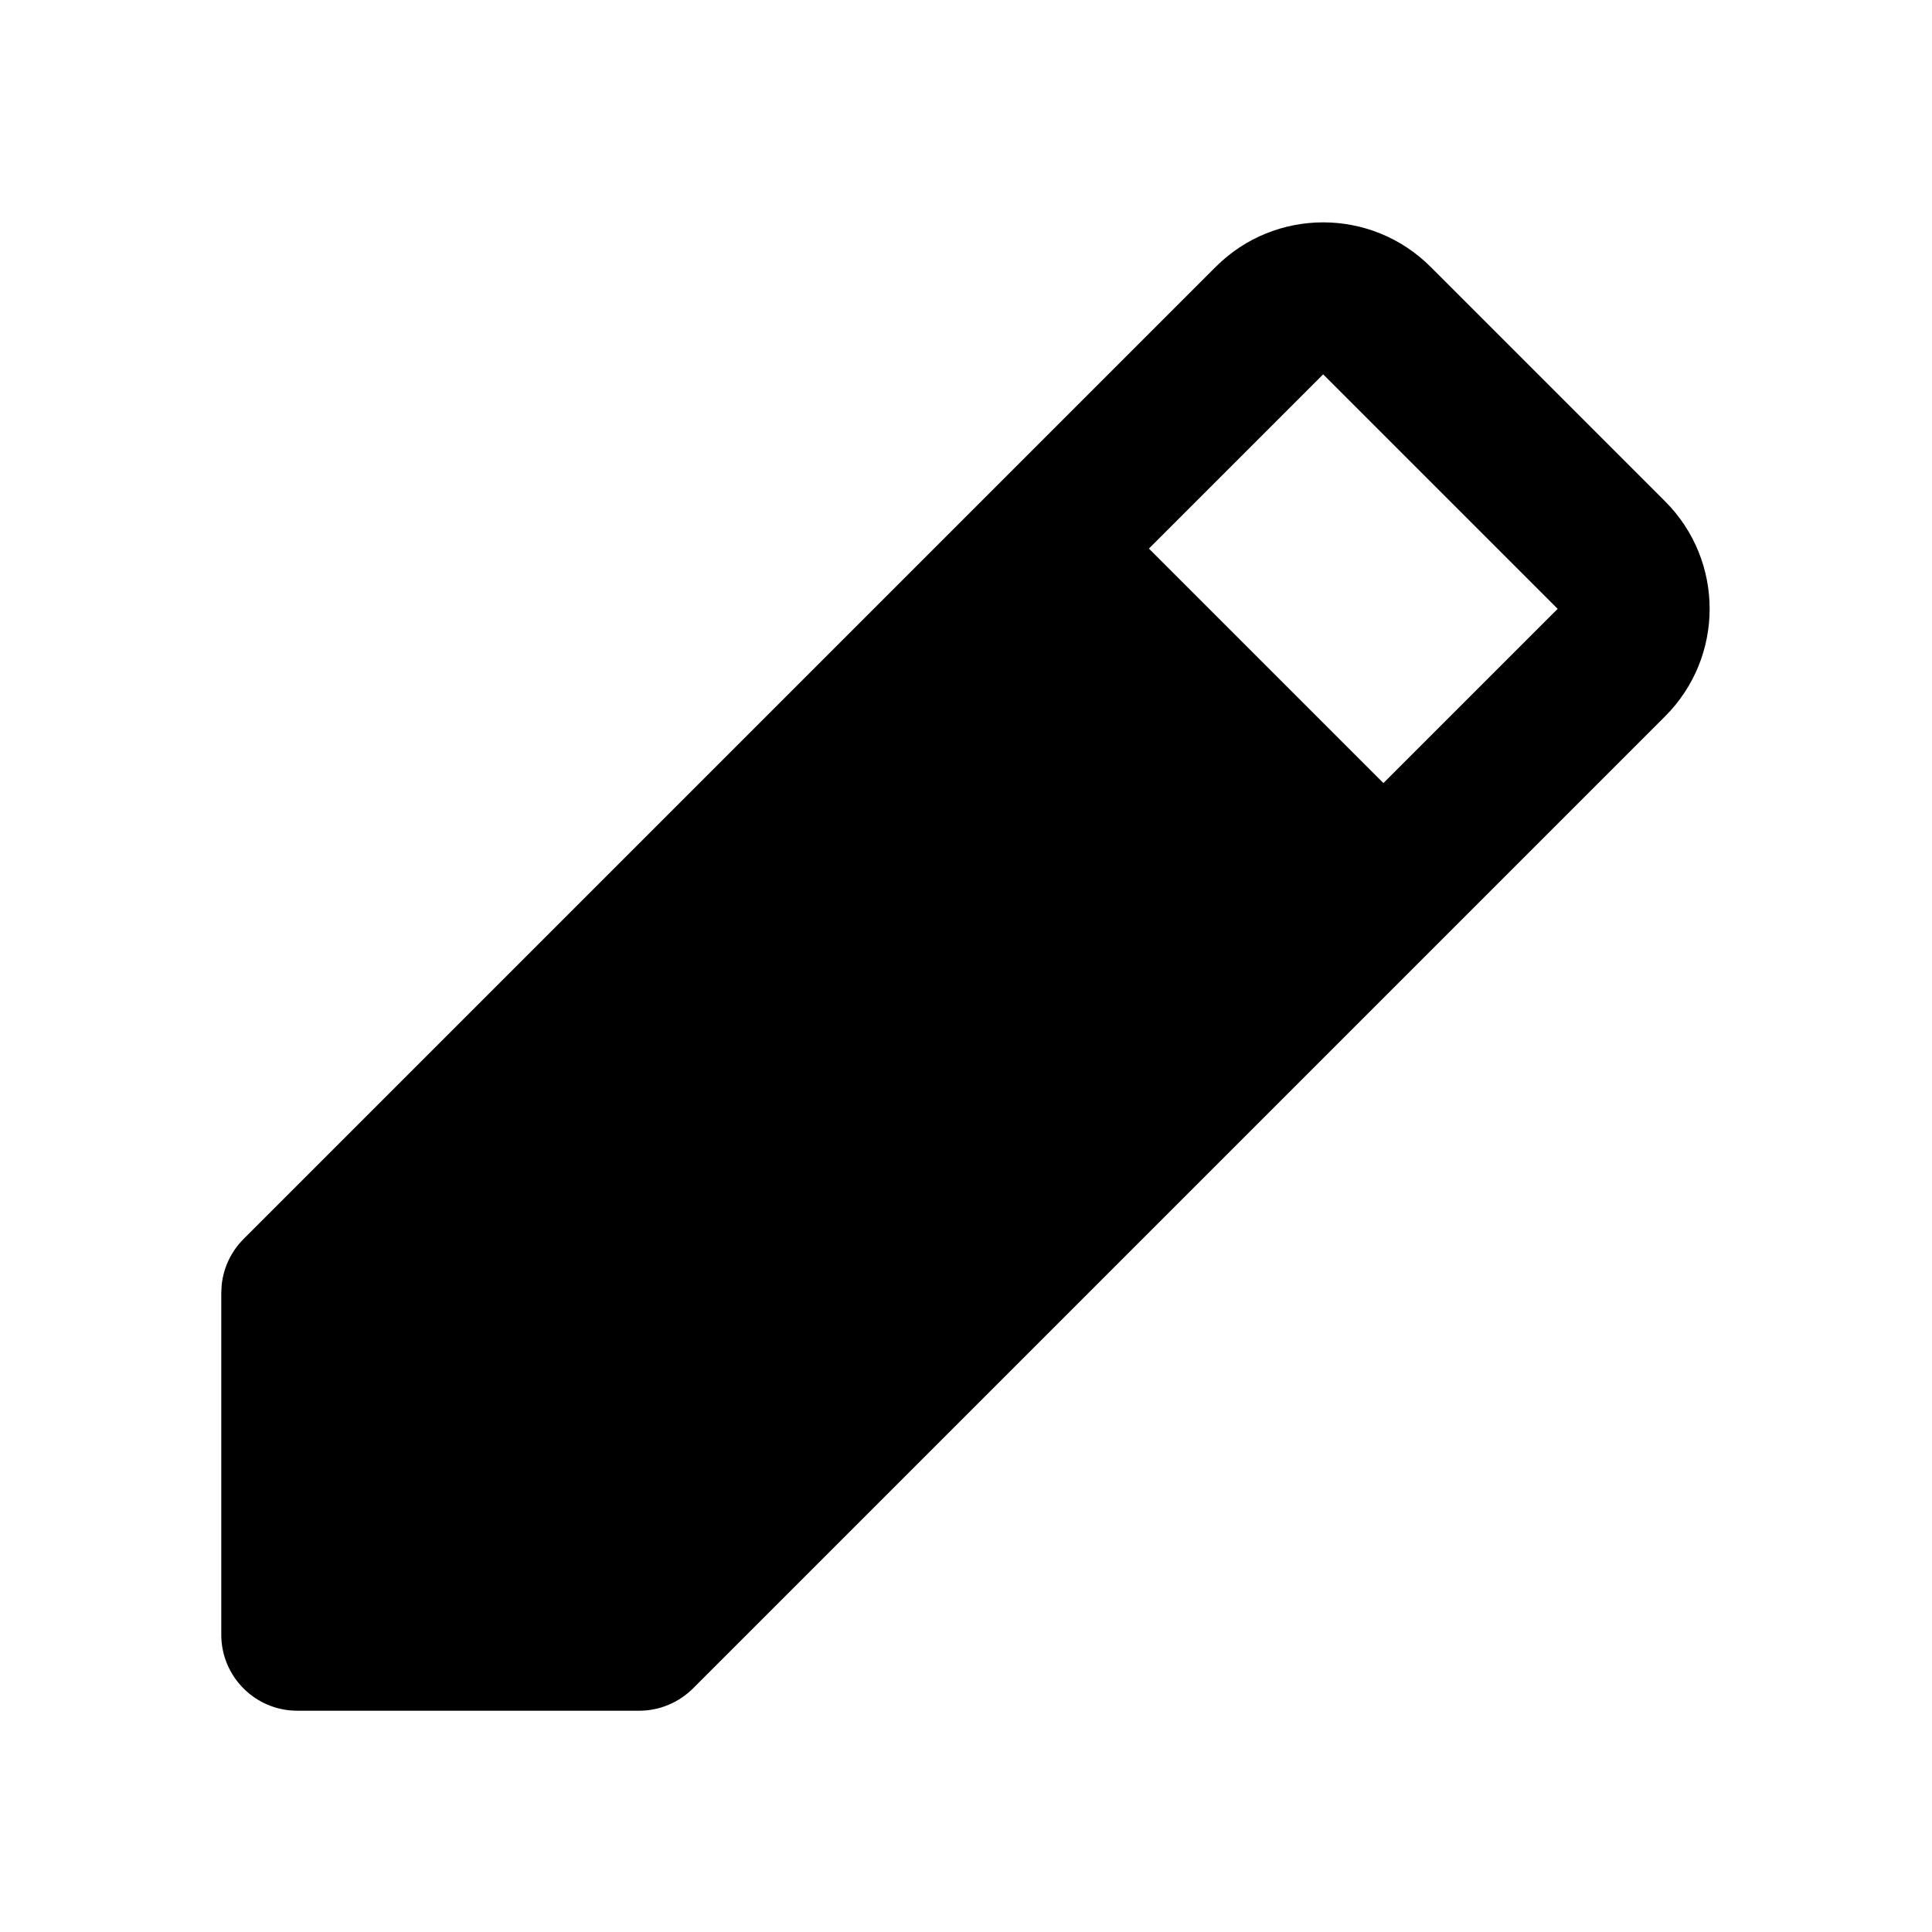
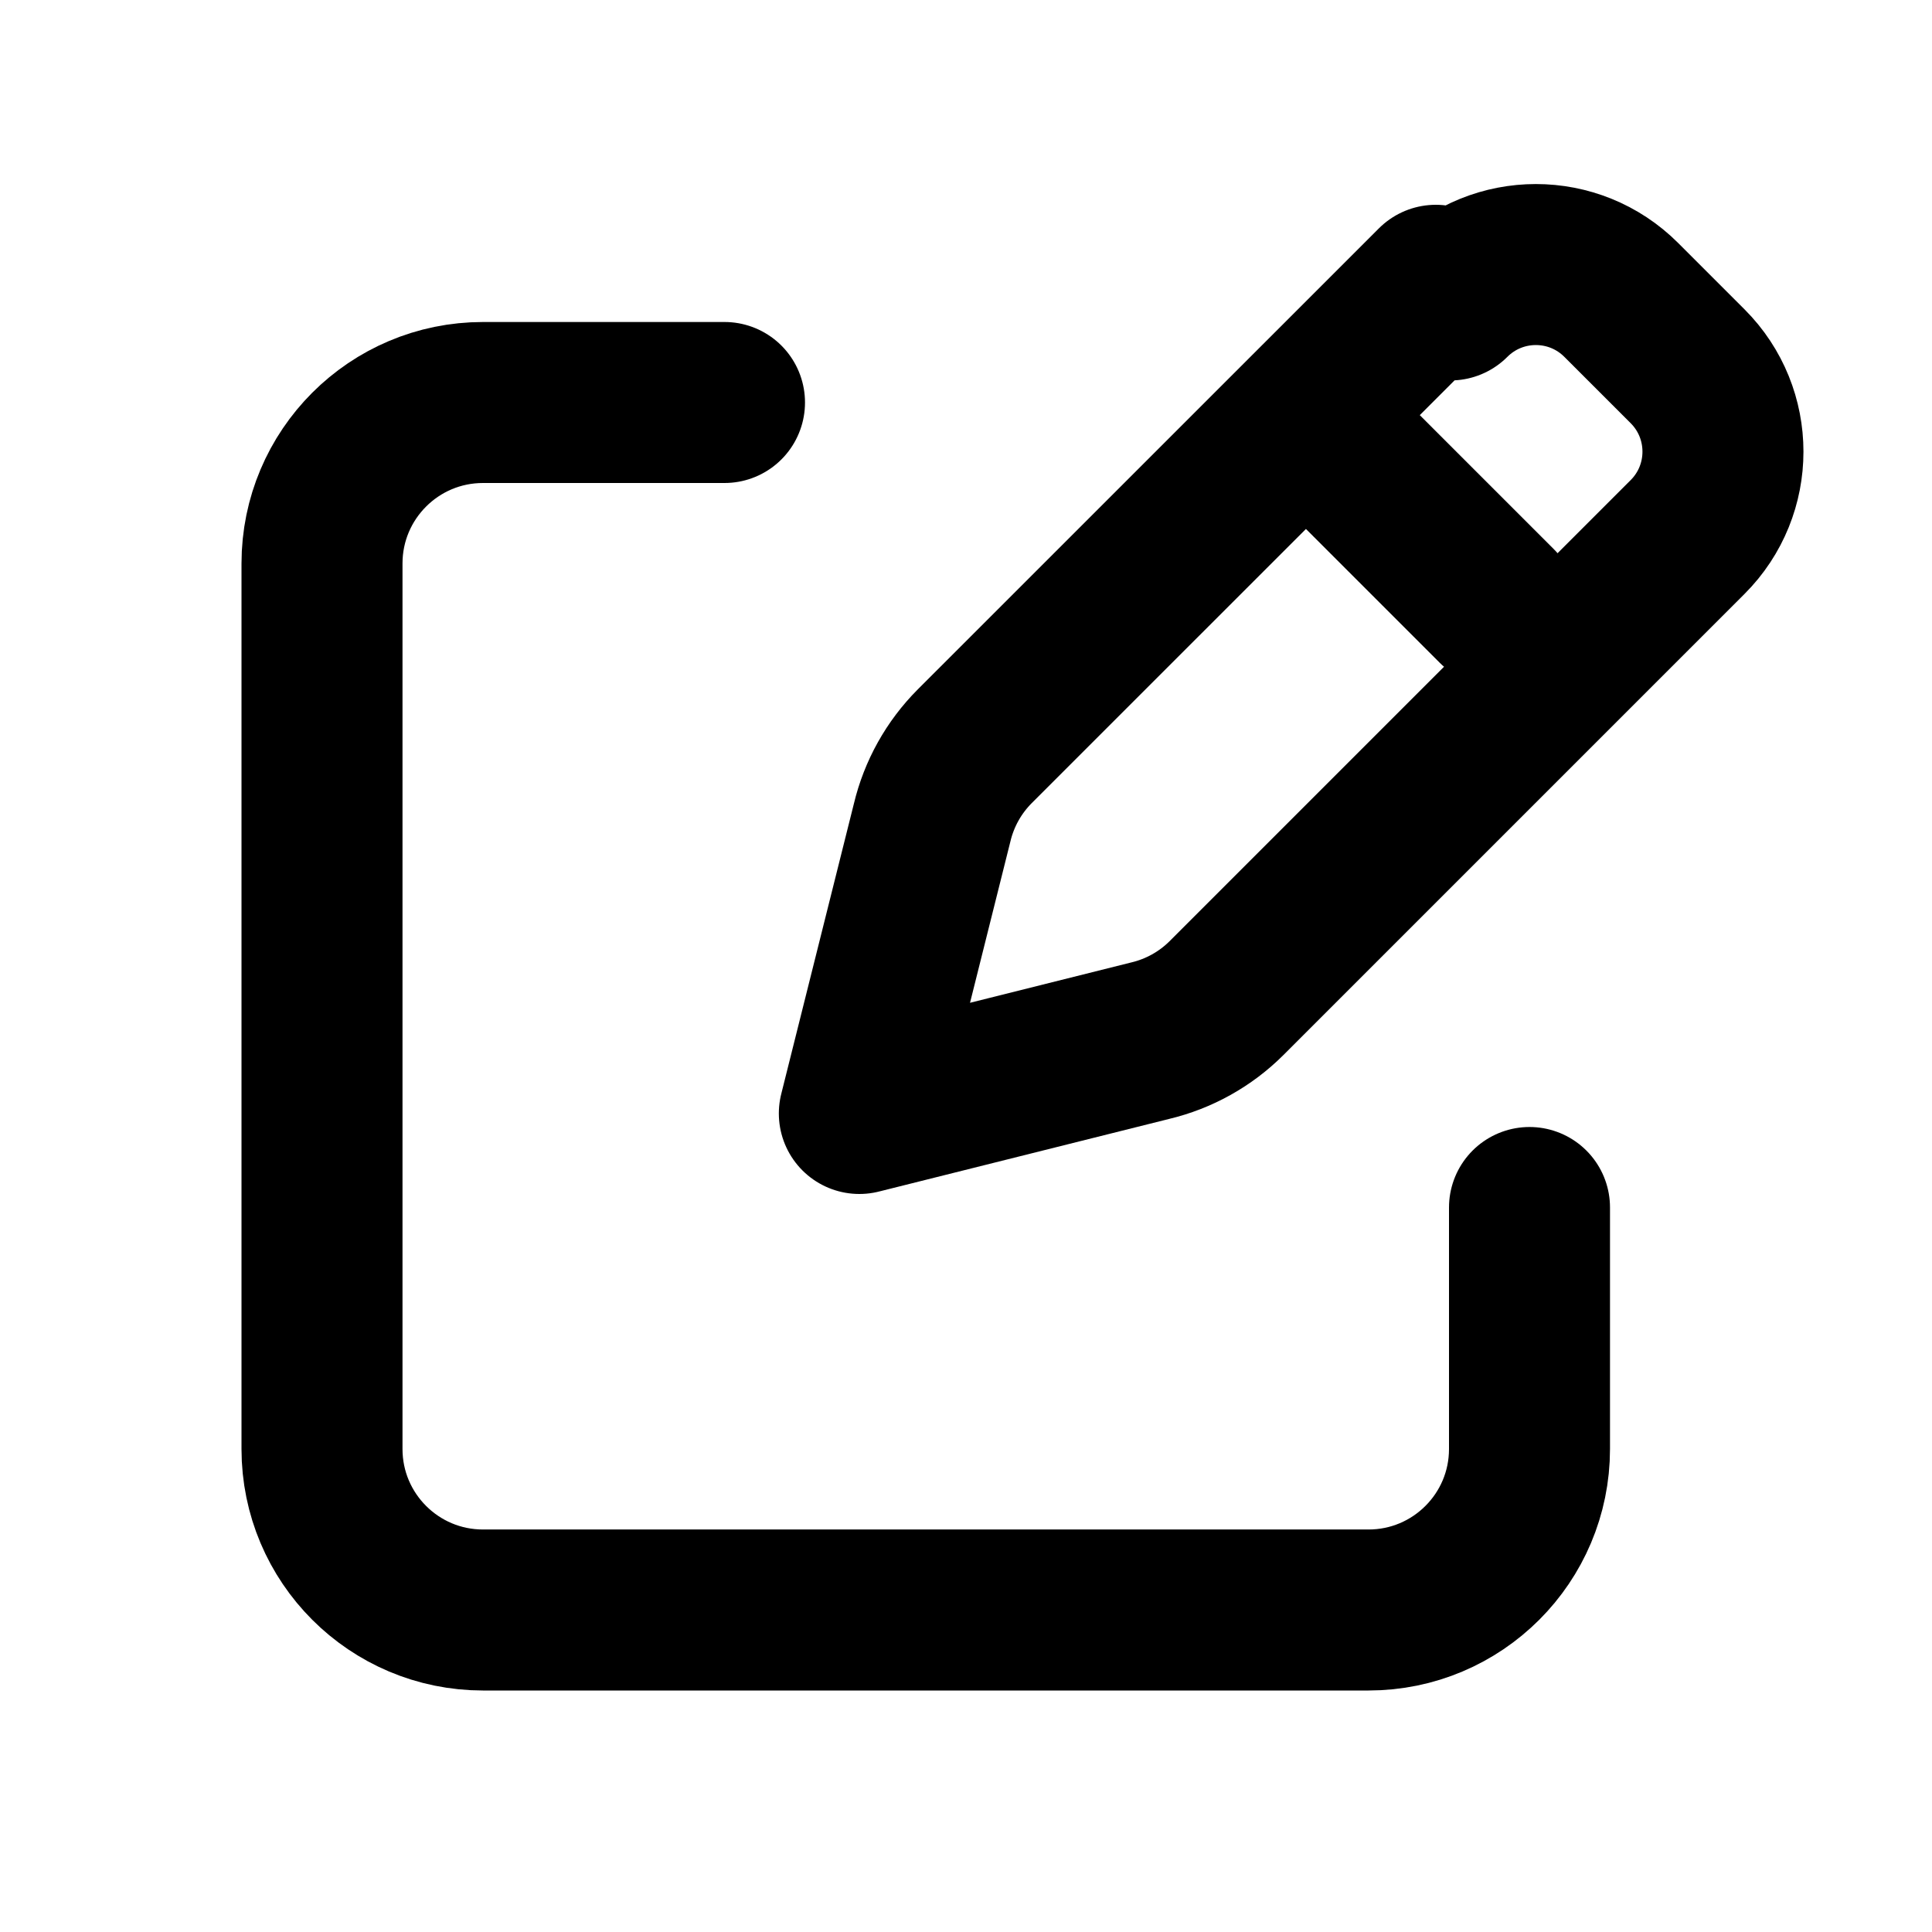
- <svg xmlns="http://www.w3.org/2000/svg" id="pen-solid" width="24" height="24" viewBox="0 0 24 24" fill="currentColor" aria-hidden="true">
-   <g transform="translate(12 12) scale(0.944) translate(-11.8 -12.2)">
-     <g>
-       <path fill="currentColor" d="M15.086 3c0.781 -0.781 2.047 -0.781 2.828 0L21 6.086c0.781 0.781 0.781 2.047 0 2.828L8.207 21.707c-0.188 0.187 -0.442 0.293 -0.707 0.293H3c-0.552 0 -1 -0.448 -1 -1v-4.5l0.005 -0.099c0.023 -0.229 0.124 -0.444 0.288 -0.608zm-0.879 3.707 3.086 3.086 2.293 -2.293L16.5 4.414z" />
-     </g>
-   </g>
+ <svg xmlns="http://www.w3.org/2000/svg" id="pen-solid" width="24" height="24" viewBox="0 0 24 24" fill="none">
+   <path d="M16.474 5.408l2.118 2.118m-.756-3.982L12.109 9.27a2 2 0 00-.53.95l-.904 3.612 3.612-.904a2 2 0 00.95-.53l5.727-5.727a1.5 1.5 0 000-2.121l-.824-.824a1.5 1.5 0 00-2.122 0z" stroke="currentColor" stroke-width="2" stroke-linecap="round" stroke-linejoin="round" />
+   <path d="M19 15v3a2 2 0 01-2 2H6a2 2 0 01-2-2V7a2 2 0 012-2h3" stroke="currentColor" stroke-width="2" stroke-linecap="round" stroke-linejoin="round" />
</svg>
